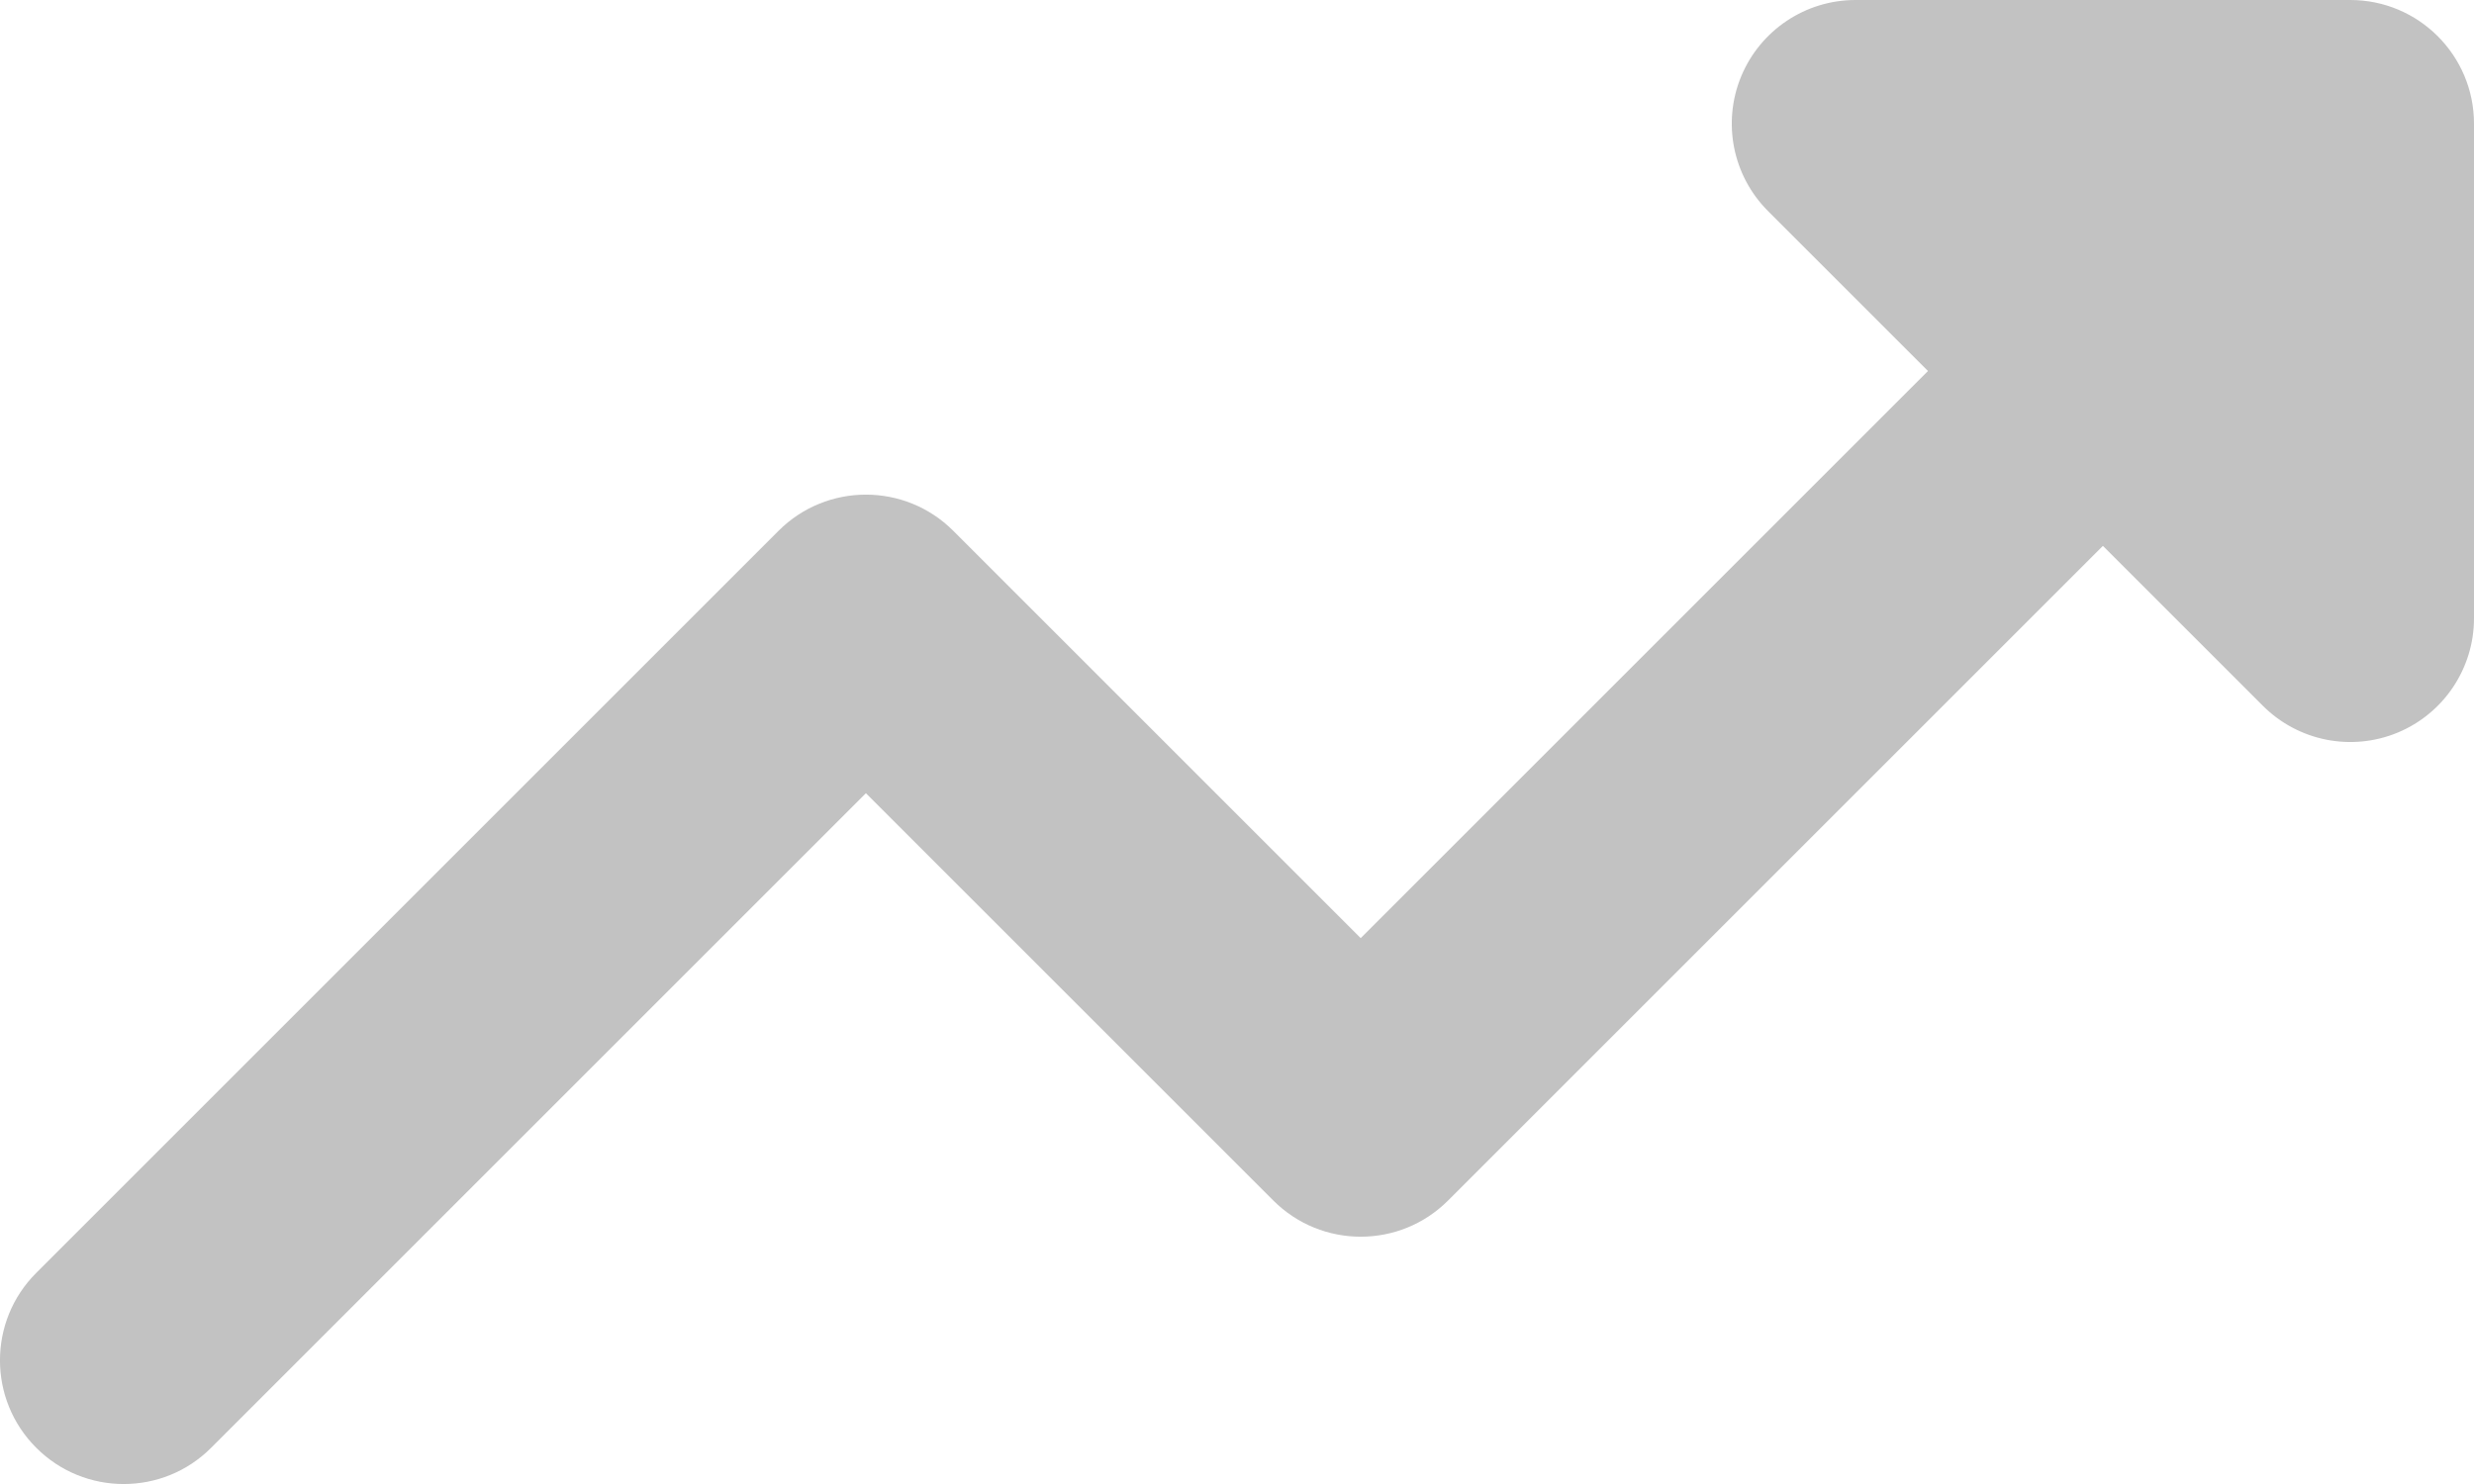
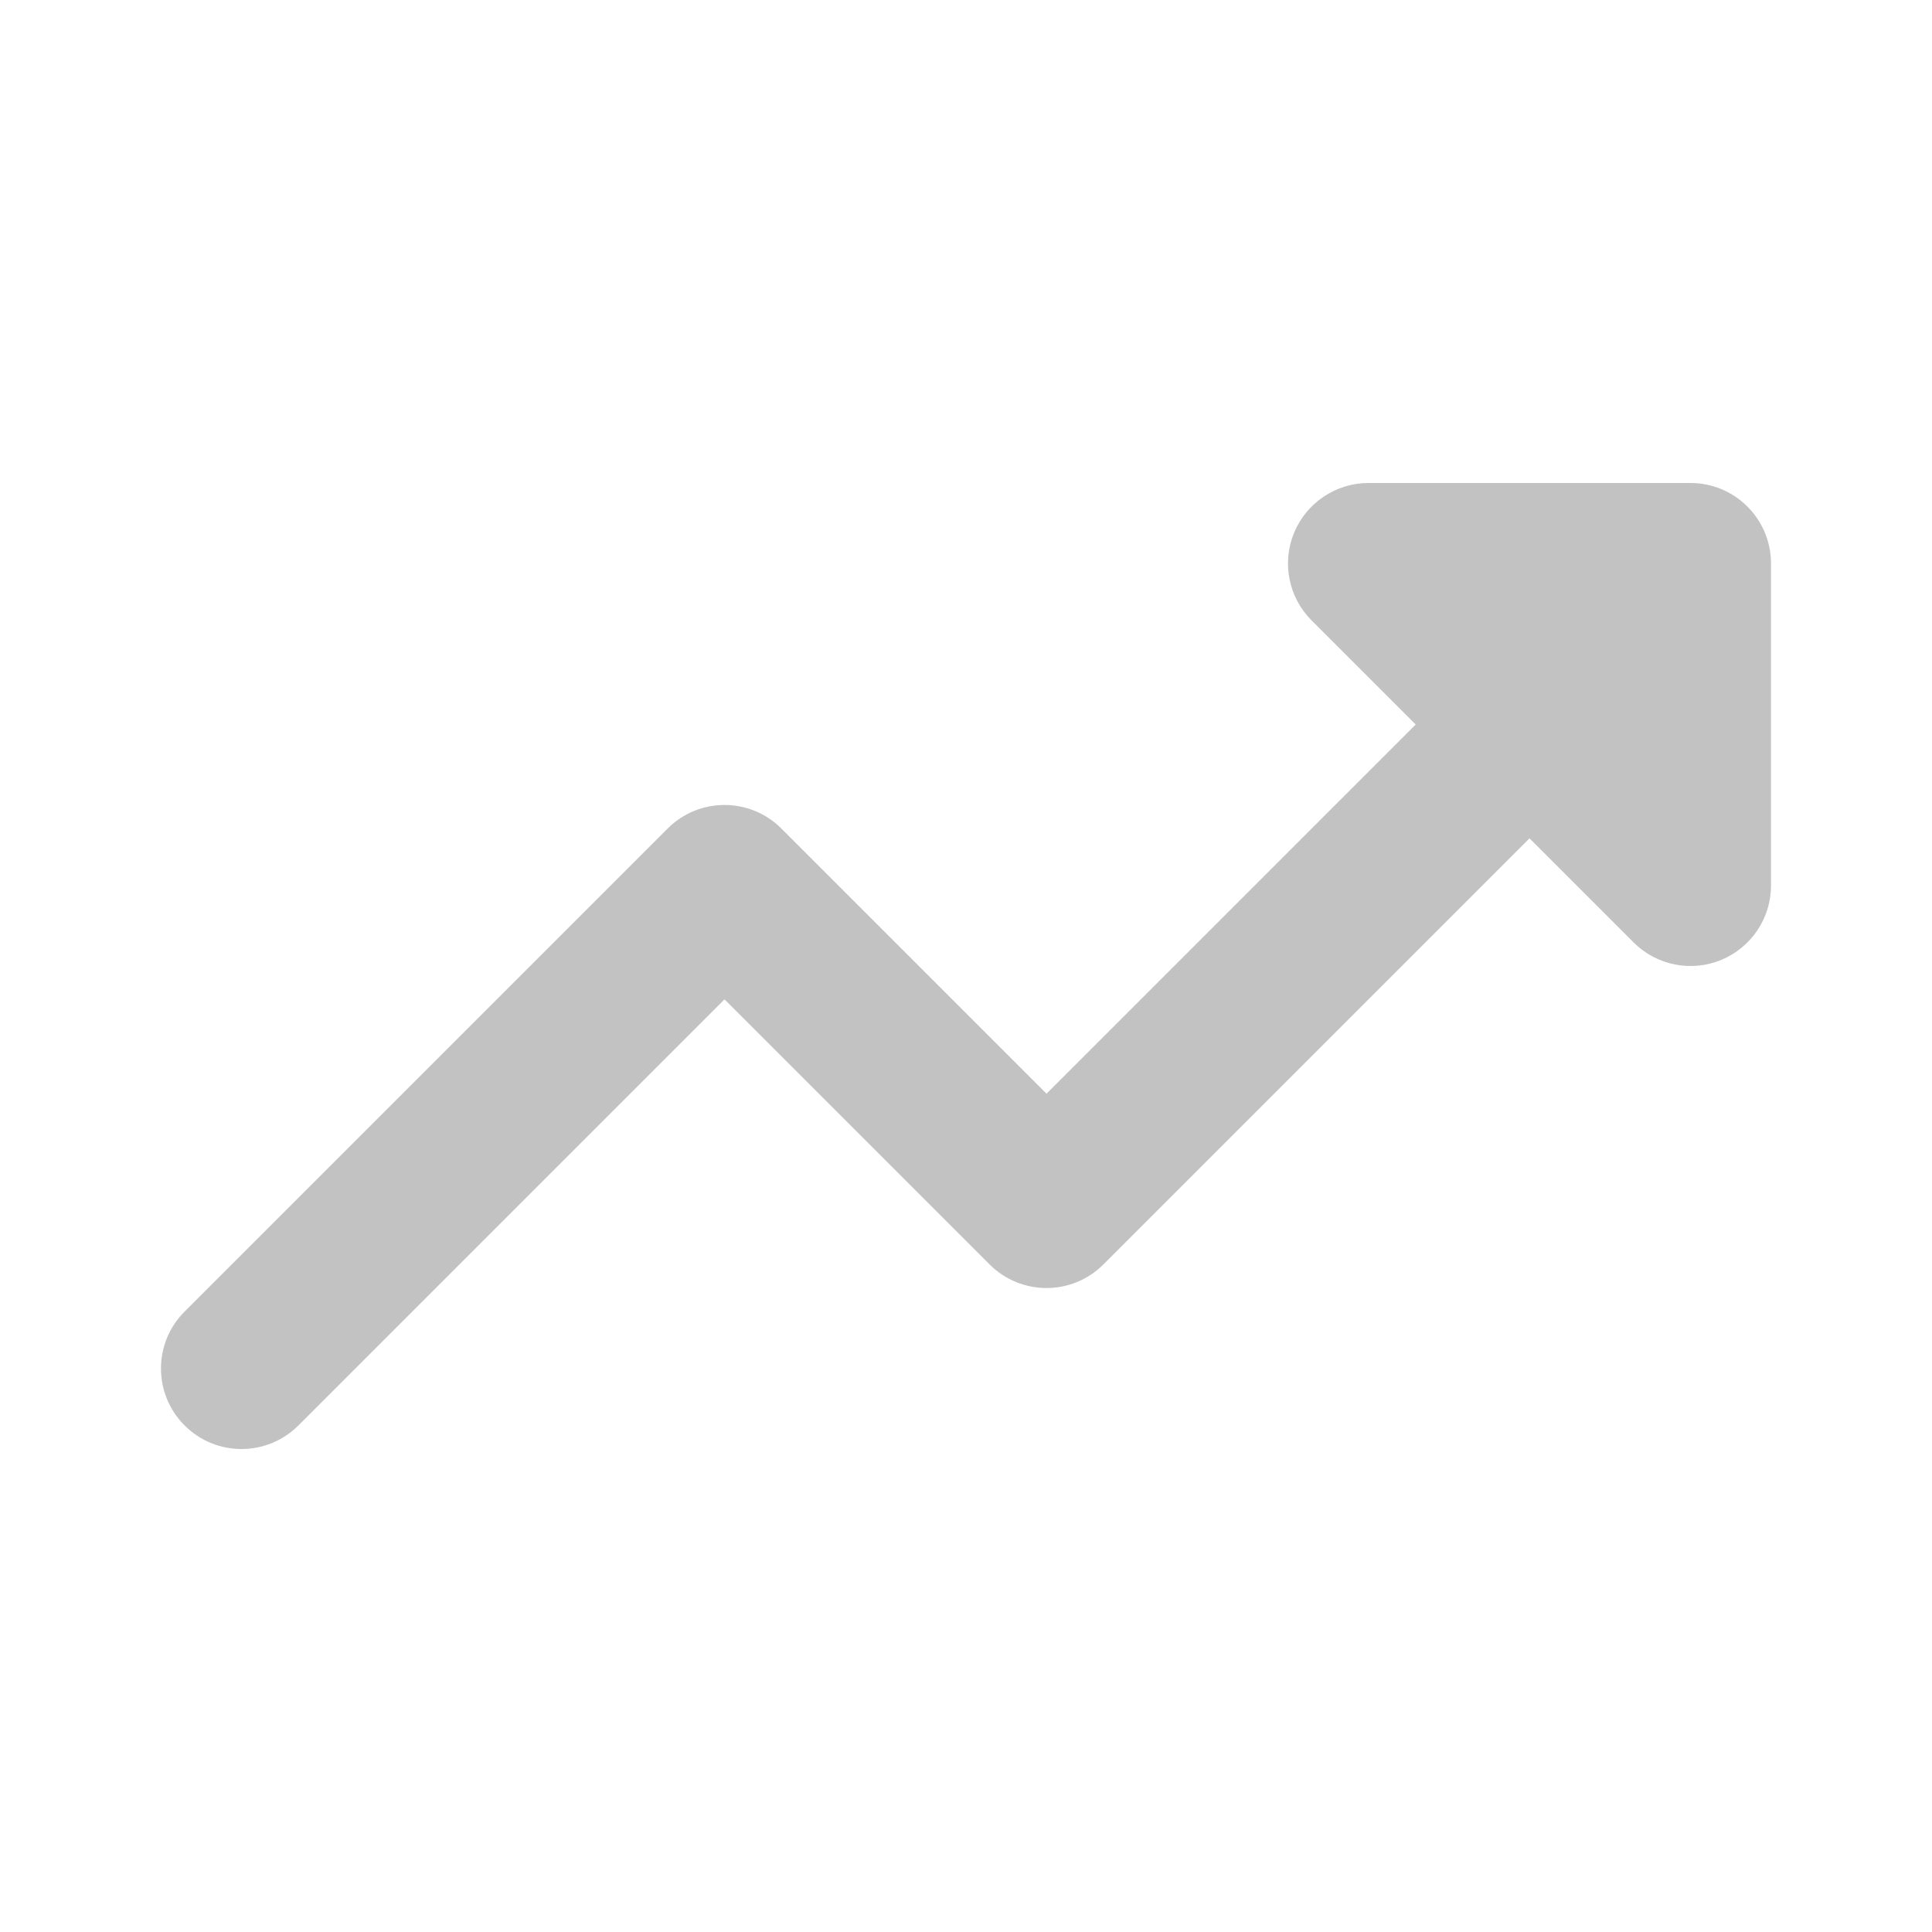
- <svg xmlns="http://www.w3.org/2000/svg" width="20" height="12" viewBox="0 0 20 12" fill="none">
-   <path fill-rule="evenodd" clip-rule="evenodd" d="M18.707 1.293C19.098 1.683 19.098 2.317 18.707 2.707L11.707 9.707C11.317 10.098 10.683 10.098 10.293 9.707L7 6.414L1.707 11.707C1.317 12.098 0.683 12.098 0.293 11.707C-0.098 11.317 -0.098 10.683 0.293 10.293L6.293 4.293C6.683 3.902 7.317 3.902 7.707 4.293L11 7.586L17.293 1.293C17.683 0.902 18.317 0.902 18.707 1.293Z" fill="#C2C2C2" />
-   <path fill-rule="evenodd" clip-rule="evenodd" d="M15 1H19V5L15 1Z" fill="#C2C2C2" />
-   <path fill-rule="evenodd" clip-rule="evenodd" d="M14.076 0.617C14.231 0.244 14.595 0 15 0H19C19.552 0 20 0.448 20 1V5C20 5.404 19.756 5.769 19.383 5.924C19.009 6.079 18.579 5.993 18.293 5.707L14.293 1.707C14.007 1.421 13.921 0.991 14.076 0.617Z" fill="#C2C2C2" />
+ <svg xmlns="http://www.w3.org/2000/svg" width="24" height="24" viewBox="0 0 24 24" fill="none">
+   <path fill-rule="evenodd" clip-rule="evenodd" d="M20.707 7.293C21.098 7.683 21.098 8.317 20.707 8.707L13.707 15.707C13.317 16.098 12.683 16.098 12.293 15.707L9 12.414L3.707 17.707C3.317 18.098 2.683 18.098 2.293 17.707C1.902 17.317 1.902 16.683 2.293 16.293L8.293 10.293C8.683 9.902 9.317 9.902 9.707 10.293L13 13.586L19.293 7.293C19.683 6.902 20.317 6.902 20.707 7.293Z" fill="#C2C2C2" />
+   <path fill-rule="evenodd" clip-rule="evenodd" d="M17 7H21V11L17 7Z" fill="#C2C2C2" />
+   <path fill-rule="evenodd" clip-rule="evenodd" d="M16.076 6.617C16.231 6.244 16.596 6 17 6H21C21.552 6 22 6.448 22 7V11C22 11.405 21.756 11.769 21.383 11.924C21.009 12.079 20.579 11.993 20.293 11.707L16.293 7.707C16.007 7.421 15.921 6.991 16.076 6.617Z" fill="#C2C2C2" />
</svg>
